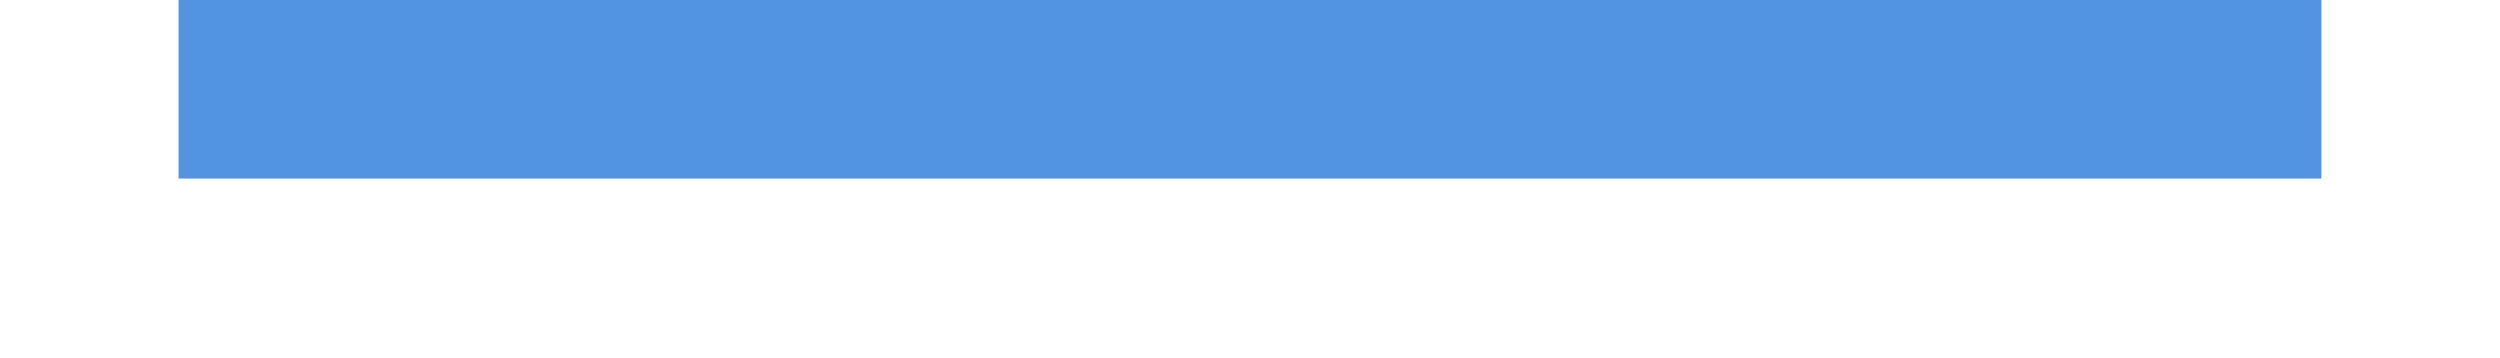
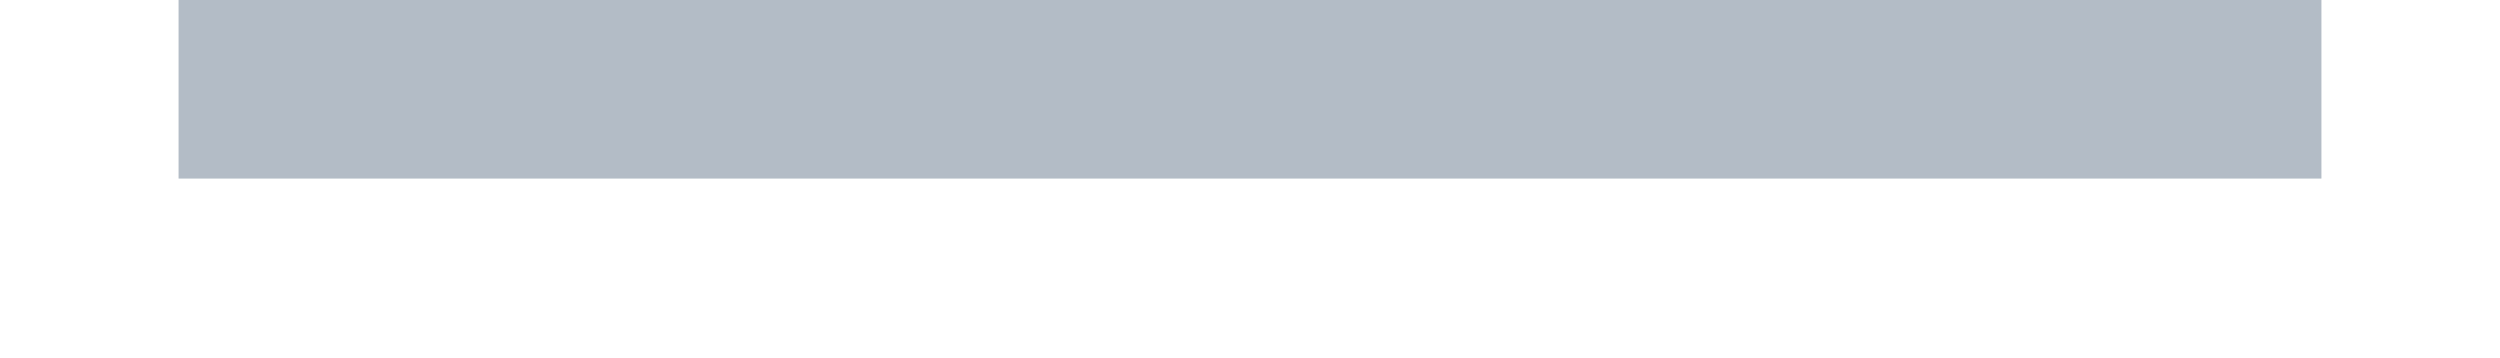
<svg xmlns="http://www.w3.org/2000/svg" xmlns:ns1="http://www.openswatchbook.org/uri/2009/osb" xmlns:xlink="http://www.w3.org/1999/xlink" width="28" height="4" id="svg11300" version="1.0" style="display:inline;enable-background:new">
  <defs id="defs3">
    <linearGradient id="selected_bg_color" ns1:paint="solid">
-       <stop style="stop-color:#5294e2;stop-opacity:1;" offset="0" id="stop4137" />
+       <stop style="stop-color:#b3bcc6;stop-opacity:1;" offset="0" id="stop4137" />
    </linearGradient>
    <linearGradient xlink:href="#selected_bg_color" id="linearGradient4139" x1="14" y1="296" x2="14" y2="298" gradientUnits="userSpaceOnUse" />
  </defs>
  <g style="display:inline" id="layer1" transform="translate(0,-296)">
    <rect style="opacity:1;fill:url(#linearGradient4139);fill-opacity:1;stroke:none" id="rect4270-9" width="24" height="2" x="2" y="296" />
  </g>
</svg>
